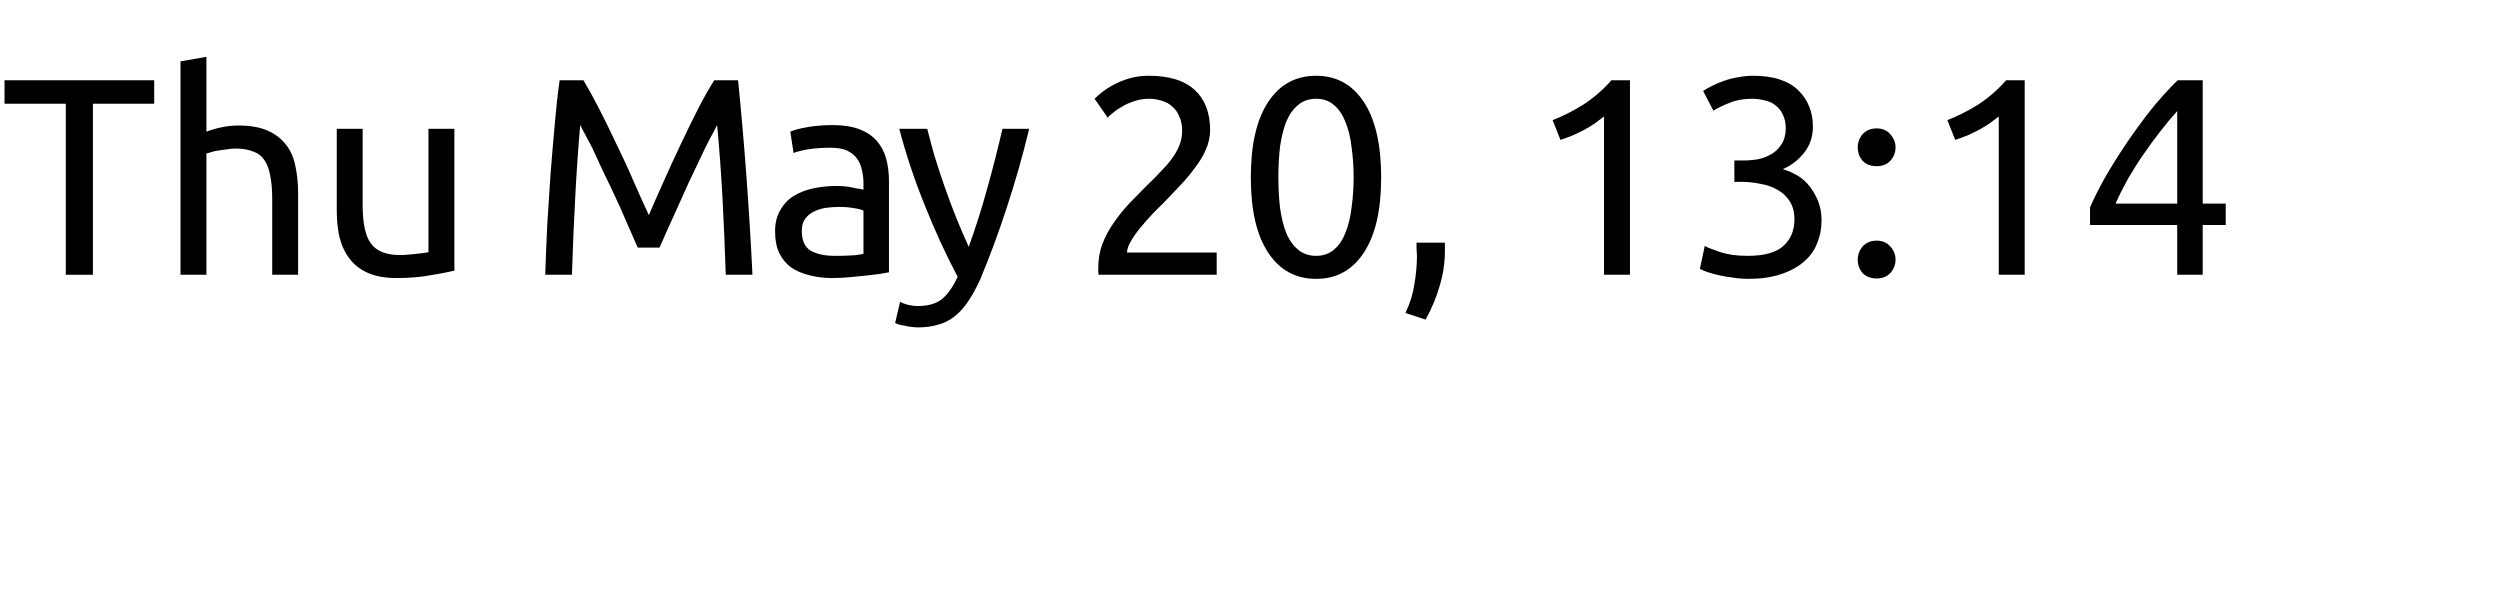
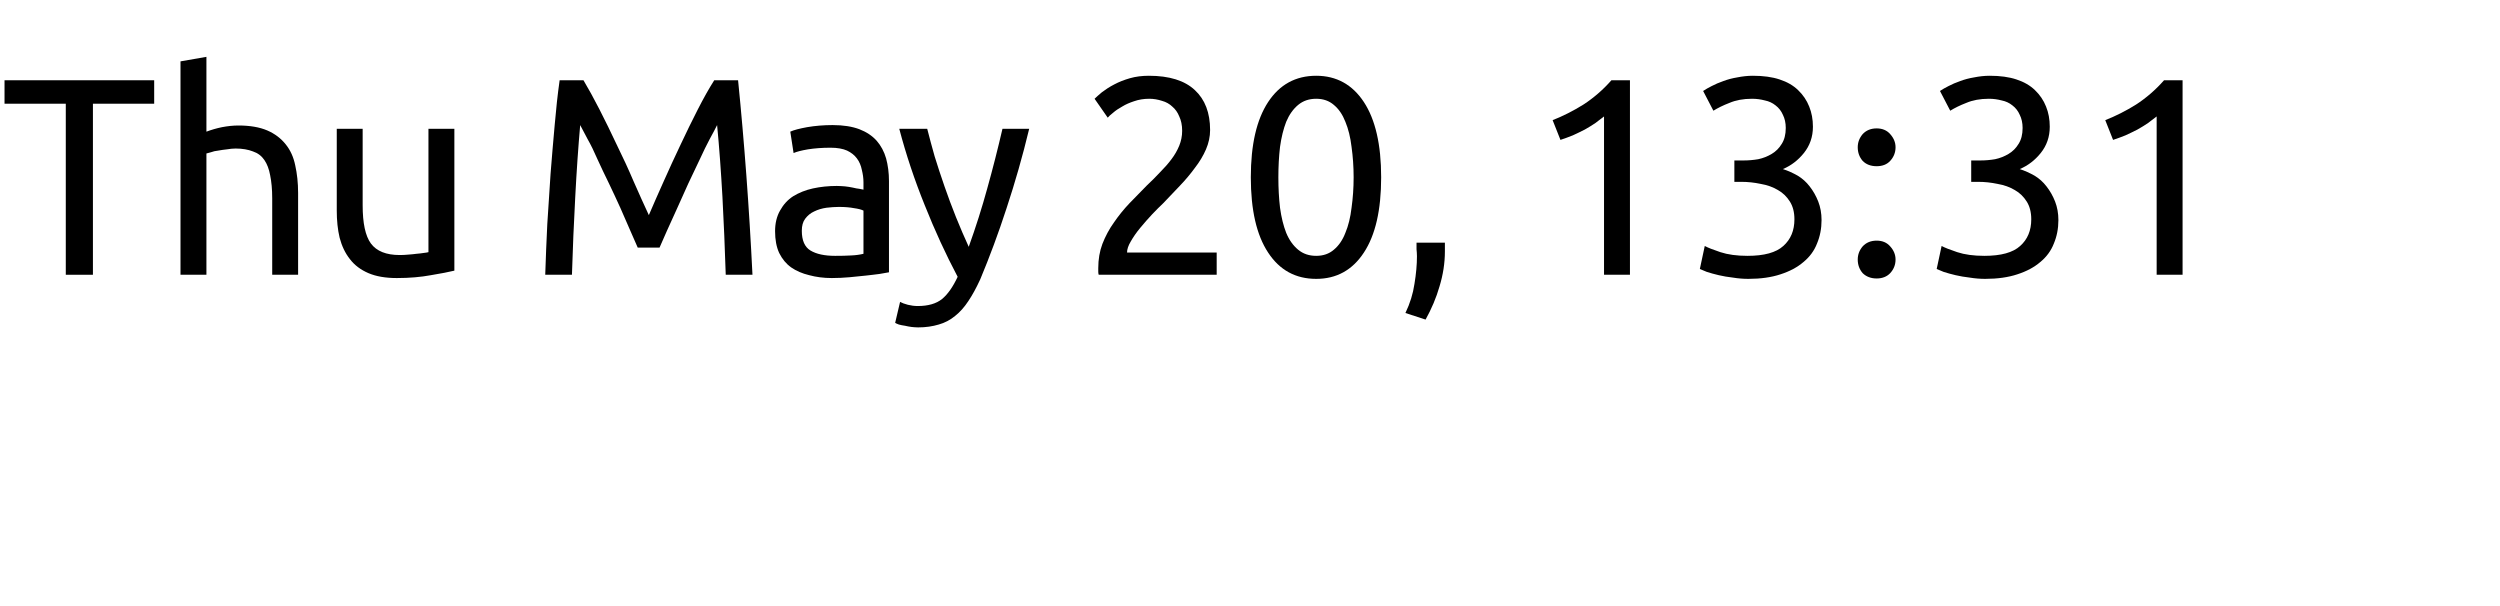
<svg xmlns="http://www.w3.org/2000/svg" xmlns:xlink="http://www.w3.org/1999/xlink" width="95pt" height="23pt" viewBox="0 0 95 23" version="1.1">
  <defs>
    <g>
      <symbol overflow="visible" id="glyph0-0">
        <path style="stroke:none;" d="M 0.531 0 L 0.531 -8 L 4.797 -8 L 4.797 0 Z M 4.266 -0.531 L 4.266 -7.469 L 1.062 -7.469 L 1.062 -0.531 Z M 4.266 -0.531 " />
      </symbol>
      <symbol overflow="visible" id="glyph0-1">
        <path style="stroke:none;" d="M 5.859 -7.391 L 5.859 -6.5 L 3.531 -6.5 L 3.531 0 L 2.5 0 L 2.5 -6.5 L 0.172 -6.5 L 0.172 -7.391 Z M 5.859 -7.391 " />
      </symbol>
      <symbol overflow="visible" id="glyph0-2">
        <path style="stroke:none;" d="M 0.859 0 L 0.859 -8.109 L 1.844 -8.281 L 1.844 -5.438 C 2.031 -5.508 2.227 -5.566 2.438 -5.609 C 2.645 -5.648 2.852 -5.672 3.062 -5.672 C 3.5 -5.672 3.863 -5.609 4.156 -5.484 C 4.445 -5.359 4.68 -5.18 4.859 -4.953 C 5.035 -4.734 5.156 -4.469 5.219 -4.156 C 5.289 -3.844 5.328 -3.492 5.328 -3.109 L 5.328 0 L 4.344 0 L 4.344 -2.906 C 4.344 -3.25 4.316 -3.539 4.266 -3.781 C 4.223 -4.02 4.148 -4.211 4.047 -4.359 C 3.941 -4.516 3.797 -4.625 3.609 -4.688 C 3.43 -4.758 3.211 -4.797 2.953 -4.797 C 2.848 -4.797 2.738 -4.785 2.625 -4.766 C 2.508 -4.754 2.398 -4.738 2.297 -4.719 C 2.191 -4.707 2.098 -4.688 2.016 -4.656 C 1.941 -4.633 1.883 -4.617 1.844 -4.609 L 1.844 0 Z M 0.859 0 " />
      </symbol>
      <symbol overflow="visible" id="glyph0-3">
        <path style="stroke:none;" d="M 5.266 -0.156 C 5.047 -0.102 4.75 -0.047 4.375 0.016 C 4 0.086 3.566 0.125 3.078 0.125 C 2.648 0.125 2.289 0.062 2 -0.062 C 1.707 -0.188 1.473 -0.363 1.297 -0.594 C 1.117 -0.82 0.988 -1.094 0.906 -1.406 C 0.832 -1.719 0.797 -2.062 0.797 -2.438 L 0.797 -5.547 L 1.781 -5.547 L 1.781 -2.641 C 1.781 -1.961 1.883 -1.477 2.094 -1.188 C 2.312 -0.895 2.676 -0.75 3.188 -0.75 C 3.289 -0.75 3.398 -0.754 3.516 -0.766 C 3.629 -0.773 3.734 -0.785 3.828 -0.797 C 3.93 -0.805 4.02 -0.816 4.094 -0.828 C 4.176 -0.836 4.238 -0.848 4.281 -0.859 L 4.281 -5.547 L 5.266 -5.547 Z M 5.266 -0.156 " />
      </symbol>
      <symbol overflow="visible" id="glyph0-4">
        <path style="stroke:none;" d="" />
      </symbol>
      <symbol overflow="visible" id="glyph0-5">
        <path style="stroke:none;" d="M 4.234 -1.031 C 4.16 -1.195 4.066 -1.41 3.953 -1.672 C 3.836 -1.941 3.711 -2.227 3.578 -2.531 C 3.441 -2.832 3.297 -3.145 3.141 -3.469 C 2.984 -3.789 2.836 -4.098 2.703 -4.391 C 2.578 -4.68 2.453 -4.938 2.328 -5.156 C 2.211 -5.383 2.117 -5.562 2.047 -5.688 C 1.973 -4.844 1.91 -3.93 1.859 -2.953 C 1.805 -1.984 1.766 -1 1.734 0 L 0.719 0 C 0.738 -0.633 0.766 -1.273 0.797 -1.922 C 0.836 -2.578 0.879 -3.219 0.922 -3.844 C 0.973 -4.477 1.023 -5.094 1.078 -5.688 C 1.129 -6.289 1.191 -6.859 1.266 -7.391 L 2.172 -7.391 C 2.359 -7.078 2.562 -6.707 2.781 -6.281 C 3 -5.852 3.219 -5.406 3.438 -4.938 C 3.664 -4.477 3.879 -4.016 4.078 -3.547 C 4.285 -3.078 4.477 -2.648 4.656 -2.266 C 4.82 -2.648 5.008 -3.078 5.219 -3.547 C 5.426 -4.016 5.641 -4.477 5.859 -4.938 C 6.078 -5.406 6.297 -5.852 6.516 -6.281 C 6.734 -6.707 6.941 -7.078 7.141 -7.391 L 8.047 -7.391 C 8.285 -5.016 8.469 -2.551 8.594 0 L 7.578 0 C 7.547 -1 7.504 -1.984 7.453 -2.953 C 7.398 -3.93 7.332 -4.844 7.25 -5.688 C 7.188 -5.562 7.094 -5.383 6.969 -5.156 C 6.852 -4.938 6.727 -4.68 6.594 -4.391 C 6.457 -4.098 6.312 -3.789 6.156 -3.469 C 6.008 -3.145 5.867 -2.832 5.734 -2.531 C 5.598 -2.227 5.469 -1.941 5.344 -1.672 C 5.227 -1.41 5.133 -1.195 5.062 -1.031 Z M 4.234 -1.031 " />
      </symbol>
      <symbol overflow="visible" id="glyph0-6">
        <path style="stroke:none;" d="M 2.734 -0.719 C 2.961 -0.719 3.164 -0.723 3.344 -0.734 C 3.531 -0.742 3.688 -0.766 3.812 -0.797 L 3.812 -2.438 C 3.738 -2.477 3.617 -2.508 3.453 -2.531 C 3.297 -2.562 3.102 -2.578 2.875 -2.578 C 2.727 -2.578 2.57 -2.566 2.406 -2.547 C 2.238 -2.523 2.082 -2.477 1.938 -2.406 C 1.801 -2.344 1.688 -2.25 1.594 -2.125 C 1.508 -2.008 1.469 -1.859 1.469 -1.672 C 1.469 -1.305 1.578 -1.055 1.797 -0.922 C 2.023 -0.785 2.336 -0.719 2.734 -0.719 Z M 2.641 -5.688 C 3.047 -5.688 3.383 -5.633 3.656 -5.531 C 3.926 -5.426 4.145 -5.281 4.312 -5.094 C 4.477 -4.906 4.598 -4.68 4.672 -4.422 C 4.742 -4.16 4.781 -3.875 4.781 -3.562 L 4.781 -0.094 C 4.695 -0.082 4.578 -0.062 4.422 -0.031 C 4.266 -0.008 4.094 0.008 3.906 0.031 C 3.719 0.051 3.508 0.07 3.281 0.094 C 3.062 0.113 2.836 0.125 2.609 0.125 C 2.297 0.125 2.008 0.086 1.75 0.016 C 1.488 -0.047 1.258 -0.145 1.062 -0.281 C 0.875 -0.414 0.723 -0.598 0.609 -0.828 C 0.504 -1.055 0.453 -1.332 0.453 -1.656 C 0.453 -1.957 0.516 -2.219 0.641 -2.438 C 0.766 -2.664 0.93 -2.848 1.141 -2.984 C 1.359 -3.117 1.609 -3.219 1.891 -3.281 C 2.18 -3.344 2.484 -3.375 2.797 -3.375 C 2.898 -3.375 3.004 -3.367 3.109 -3.359 C 3.211 -3.348 3.312 -3.332 3.406 -3.312 C 3.5 -3.289 3.582 -3.273 3.656 -3.266 C 3.727 -3.254 3.781 -3.242 3.812 -3.234 L 3.812 -3.516 C 3.812 -3.672 3.789 -3.828 3.75 -3.984 C 3.719 -4.148 3.656 -4.297 3.562 -4.422 C 3.469 -4.547 3.344 -4.645 3.188 -4.719 C 3.031 -4.789 2.82 -4.828 2.562 -4.828 C 2.238 -4.828 1.953 -4.805 1.703 -4.766 C 1.453 -4.723 1.27 -4.676 1.156 -4.625 L 1.031 -5.438 C 1.164 -5.5 1.379 -5.555 1.672 -5.609 C 1.973 -5.66 2.297 -5.688 2.641 -5.688 Z M 2.641 -5.688 " />
      </symbol>
      <symbol overflow="visible" id="glyph0-7">
        <path style="stroke:none;" d="M 0.203 1.031 C 0.273 1.07 0.375 1.109 0.5 1.141 C 0.625 1.172 0.75 1.188 0.875 1.188 C 1.27 1.188 1.578 1.098 1.797 0.922 C 2.016 0.742 2.211 0.461 2.391 0.078 C 1.941 -0.773 1.523 -1.68 1.141 -2.641 C 0.754 -3.598 0.43 -4.566 0.172 -5.547 L 1.234 -5.547 C 1.316 -5.223 1.41 -4.875 1.516 -4.5 C 1.629 -4.133 1.754 -3.754 1.891 -3.359 C 2.023 -2.973 2.172 -2.582 2.328 -2.188 C 2.484 -1.801 2.645 -1.426 2.812 -1.062 C 3.082 -1.812 3.316 -2.551 3.516 -3.281 C 3.723 -4.02 3.914 -4.773 4.094 -5.547 L 5.109 -5.547 C 4.859 -4.504 4.57 -3.5 4.25 -2.531 C 3.938 -1.57 3.602 -0.672 3.25 0.172 C 3.102 0.492 2.953 0.77 2.797 1 C 2.648 1.227 2.484 1.414 2.297 1.562 C 2.109 1.719 1.898 1.828 1.672 1.891 C 1.441 1.961 1.18 2 0.891 2 C 0.805 2 0.723 1.992 0.641 1.984 C 0.555 1.973 0.473 1.957 0.391 1.938 C 0.305 1.926 0.227 1.91 0.156 1.891 C 0.094 1.867 0.047 1.848 0.016 1.828 Z M 0.203 1.031 " />
      </symbol>
      <symbol overflow="visible" id="glyph0-8">
        <path style="stroke:none;" d="M 4.984 -5.5 C 4.984 -5.25 4.93 -5.004 4.828 -4.766 C 4.723 -4.523 4.582 -4.289 4.406 -4.062 C 4.238 -3.832 4.047 -3.602 3.828 -3.375 C 3.617 -3.156 3.41 -2.938 3.203 -2.719 C 3.078 -2.602 2.938 -2.461 2.781 -2.297 C 2.625 -2.129 2.473 -1.957 2.328 -1.781 C 2.18 -1.602 2.062 -1.43 1.969 -1.266 C 1.875 -1.109 1.828 -0.969 1.828 -0.844 L 5.234 -0.844 L 5.234 0 L 0.75 0 C 0.738 -0.039 0.734 -0.082 0.734 -0.125 C 0.734 -0.164 0.734 -0.207 0.734 -0.25 C 0.734 -0.582 0.785 -0.891 0.891 -1.172 C 1.004 -1.461 1.148 -1.734 1.328 -1.984 C 1.504 -2.242 1.703 -2.488 1.922 -2.719 C 2.148 -2.945 2.367 -3.172 2.578 -3.391 C 2.754 -3.555 2.922 -3.723 3.078 -3.891 C 3.242 -4.055 3.391 -4.223 3.516 -4.391 C 3.641 -4.555 3.738 -4.727 3.812 -4.906 C 3.883 -5.082 3.922 -5.27 3.922 -5.469 C 3.922 -5.688 3.883 -5.867 3.812 -6.016 C 3.75 -6.172 3.66 -6.297 3.547 -6.391 C 3.441 -6.492 3.312 -6.566 3.156 -6.609 C 3 -6.66 2.836 -6.688 2.672 -6.688 C 2.461 -6.688 2.27 -6.656 2.094 -6.594 C 1.926 -6.539 1.773 -6.473 1.641 -6.391 C 1.504 -6.316 1.391 -6.238 1.297 -6.156 C 1.203 -6.082 1.133 -6.02 1.094 -5.969 L 0.594 -6.688 C 0.656 -6.75 0.75 -6.832 0.875 -6.938 C 1.008 -7.039 1.164 -7.141 1.344 -7.234 C 1.52 -7.328 1.719 -7.406 1.938 -7.469 C 2.156 -7.531 2.395 -7.562 2.656 -7.562 C 3.438 -7.562 4.02 -7.379 4.406 -7.016 C 4.789 -6.66 4.984 -6.156 4.984 -5.5 Z M 4.984 -5.5 " />
      </symbol>
      <symbol overflow="visible" id="glyph0-9">
        <path style="stroke:none;" d="M 0.531 -3.703 C 0.531 -4.941 0.75 -5.895 1.188 -6.562 C 1.625 -7.227 2.234 -7.562 3.016 -7.562 C 3.785 -7.562 4.391 -7.227 4.828 -6.562 C 5.266 -5.895 5.484 -4.941 5.484 -3.703 C 5.484 -2.461 5.266 -1.508 4.828 -0.844 C 4.391 -0.176 3.785 0.156 3.016 0.156 C 2.234 0.156 1.625 -0.176 1.188 -0.844 C 0.75 -1.508 0.531 -2.461 0.531 -3.703 Z M 4.438 -3.703 C 4.438 -4.109 4.41 -4.492 4.359 -4.859 C 4.316 -5.223 4.238 -5.539 4.125 -5.812 C 4.02 -6.082 3.875 -6.297 3.688 -6.453 C 3.508 -6.609 3.285 -6.688 3.016 -6.688 C 2.742 -6.688 2.516 -6.609 2.328 -6.453 C 2.141 -6.297 1.988 -6.082 1.875 -5.812 C 1.77 -5.539 1.691 -5.223 1.641 -4.859 C 1.598 -4.492 1.578 -4.109 1.578 -3.703 C 1.578 -3.297 1.598 -2.91 1.641 -2.547 C 1.691 -2.18 1.77 -1.863 1.875 -1.594 C 1.988 -1.32 2.141 -1.109 2.328 -0.953 C 2.516 -0.797 2.742 -0.719 3.016 -0.719 C 3.285 -0.719 3.508 -0.797 3.688 -0.953 C 3.875 -1.109 4.02 -1.32 4.125 -1.594 C 4.238 -1.863 4.316 -2.18 4.359 -2.547 C 4.41 -2.91 4.438 -3.297 4.438 -3.703 Z M 4.438 -3.703 " />
      </symbol>
      <symbol overflow="visible" id="glyph0-10">
        <path style="stroke:none;" d="M 1.906 -1.219 C 1.906 -1.156 1.906 -1.098 1.906 -1.047 C 1.906 -0.992 1.906 -0.941 1.906 -0.891 C 1.906 -0.441 1.836 0 1.703 0.438 C 1.578 0.875 1.398 1.297 1.172 1.703 L 0.406 1.453 C 0.582 1.086 0.695 0.719 0.75 0.344 C 0.812 -0.031 0.844 -0.379 0.844 -0.703 C 0.844 -0.797 0.836 -0.883 0.828 -0.969 C 0.828 -1.051 0.828 -1.133 0.828 -1.219 Z M 1.906 -1.219 " />
      </symbol>
      <symbol overflow="visible" id="glyph0-11">
        <path style="stroke:none;" d="M 1 -5.875 C 1.395 -6.031 1.785 -6.227 2.172 -6.469 C 2.555 -6.719 2.91 -7.023 3.234 -7.391 L 3.938 -7.391 L 3.938 0 L 2.953 0 L 2.953 -6.016 C 2.859 -5.941 2.75 -5.859 2.625 -5.766 C 2.5 -5.68 2.363 -5.598 2.219 -5.516 C 2.07 -5.441 1.922 -5.367 1.766 -5.297 C 1.609 -5.234 1.453 -5.176 1.297 -5.125 Z M 1 -5.875 " />
      </symbol>
      <symbol overflow="visible" id="glyph0-12">
        <path style="stroke:none;" d="M 2.406 -0.719 C 3.039 -0.719 3.492 -0.844 3.766 -1.094 C 4.047 -1.344 4.188 -1.68 4.188 -2.109 C 4.188 -2.379 4.129 -2.602 4.016 -2.781 C 3.898 -2.969 3.75 -3.113 3.562 -3.219 C 3.375 -3.332 3.156 -3.41 2.906 -3.453 C 2.664 -3.504 2.422 -3.531 2.172 -3.531 L 1.906 -3.531 L 1.906 -4.344 L 2.266 -4.344 C 2.441 -4.344 2.625 -4.359 2.812 -4.391 C 3 -4.43 3.172 -4.5 3.328 -4.594 C 3.484 -4.688 3.609 -4.812 3.703 -4.969 C 3.805 -5.125 3.859 -5.328 3.859 -5.578 C 3.859 -5.773 3.82 -5.941 3.75 -6.078 C 3.688 -6.223 3.594 -6.344 3.469 -6.438 C 3.352 -6.531 3.219 -6.594 3.062 -6.625 C 2.914 -6.664 2.754 -6.688 2.578 -6.688 C 2.242 -6.688 1.957 -6.633 1.719 -6.531 C 1.477 -6.438 1.273 -6.336 1.109 -6.234 L 0.719 -6.984 C 0.812 -7.047 0.922 -7.109 1.047 -7.172 C 1.18 -7.242 1.328 -7.305 1.484 -7.359 C 1.648 -7.422 1.828 -7.469 2.016 -7.5 C 2.211 -7.539 2.41 -7.562 2.609 -7.562 C 3.004 -7.562 3.344 -7.516 3.625 -7.422 C 3.914 -7.328 4.148 -7.191 4.328 -7.016 C 4.516 -6.836 4.656 -6.629 4.75 -6.391 C 4.844 -6.16 4.891 -5.906 4.891 -5.625 C 4.891 -5.238 4.773 -4.906 4.547 -4.625 C 4.328 -4.352 4.062 -4.148 3.75 -4.016 C 3.945 -3.953 4.133 -3.867 4.312 -3.766 C 4.488 -3.66 4.641 -3.523 4.766 -3.359 C 4.898 -3.191 5.008 -3 5.094 -2.781 C 5.176 -2.57 5.219 -2.336 5.219 -2.078 C 5.219 -1.754 5.16 -1.457 5.047 -1.188 C 4.941 -0.914 4.77 -0.68 4.531 -0.484 C 4.301 -0.285 4.008 -0.129 3.656 -0.016 C 3.312 0.098 2.906 0.156 2.438 0.156 C 2.25 0.156 2.055 0.141 1.859 0.109 C 1.66 0.086 1.477 0.055 1.312 0.016 C 1.145 -0.023 0.992 -0.066 0.859 -0.109 C 0.734 -0.16 0.645 -0.195 0.594 -0.219 L 0.781 -1.094 C 0.895 -1.031 1.094 -0.953 1.375 -0.859 C 1.656 -0.766 2 -0.719 2.406 -0.719 Z M 2.406 -0.719 " />
      </symbol>
      <symbol overflow="visible" id="glyph0-13">
        <path style="stroke:none;" d="M 2.031 -0.578 C 2.031 -0.379 1.961 -0.207 1.828 -0.062 C 1.703 0.07 1.531 0.141 1.312 0.141 C 1.094 0.141 0.914 0.07 0.781 -0.062 C 0.656 -0.207 0.594 -0.379 0.594 -0.578 C 0.594 -0.766 0.656 -0.93 0.781 -1.078 C 0.914 -1.223 1.094 -1.297 1.312 -1.297 C 1.531 -1.297 1.703 -1.223 1.828 -1.078 C 1.961 -0.93 2.031 -0.766 2.031 -0.578 Z M 2.031 -4.844 C 2.031 -4.645 1.961 -4.473 1.828 -4.328 C 1.703 -4.191 1.531 -4.125 1.312 -4.125 C 1.094 -4.125 0.914 -4.191 0.781 -4.328 C 0.656 -4.473 0.594 -4.645 0.594 -4.844 C 0.594 -5.031 0.656 -5.195 0.781 -5.344 C 0.914 -5.488 1.094 -5.562 1.312 -5.562 C 1.531 -5.562 1.703 -5.488 1.828 -5.344 C 1.961 -5.195 2.031 -5.031 2.031 -4.844 Z M 2.031 -4.844 " />
      </symbol>
-       <symbol overflow="visible" id="glyph0-14">
-         <path style="stroke:none;" d="M 0.422 -2.562 C 0.555 -2.875 0.738 -3.238 0.969 -3.656 C 1.207 -4.07 1.473 -4.5 1.766 -4.938 C 2.066 -5.383 2.383 -5.82 2.719 -6.25 C 3.062 -6.676 3.406 -7.055 3.75 -7.391 L 4.703 -7.391 L 4.703 -2.703 L 5.578 -2.703 L 5.578 -1.891 L 4.703 -1.891 L 4.703 0 L 3.734 0 L 3.734 -1.891 L 0.422 -1.891 Z M 3.734 -6.219 C 3.523 -5.988 3.312 -5.734 3.094 -5.453 C 2.875 -5.172 2.66 -4.879 2.453 -4.578 C 2.242 -4.273 2.047 -3.961 1.859 -3.641 C 1.68 -3.316 1.523 -3.004 1.391 -2.703 L 3.734 -2.703 Z M 3.734 -6.219 " />
-       </symbol>
    </g>
  </defs>
  <g id="surface2">
    <g style="fill:rgb(0%,0%,0%);fill-opacity:1;">
      <use xlink:href="#glyph0-1" x="0" y="10.441" />
      <use xlink:href="#glyph0-2" x="6" y="10.441" />
      <use xlink:href="#glyph0-3" x="12" y="10.441" />
      <use xlink:href="#glyph0-4" x="18" y="10.441" />
      <use xlink:href="#glyph0-5" x="20" y="10.441" />
      <use xlink:href="#glyph0-6" x="29" y="10.441" />
      <use xlink:href="#glyph0-7" x="34" y="10.441" />
      <use xlink:href="#glyph0-4" x="39" y="10.441" />
      <use xlink:href="#glyph0-8" x="41" y="10.441" />
      <use xlink:href="#glyph0-9" x="47" y="10.441" />
      <use xlink:href="#glyph0-10" x="53" y="10.441" />
      <use xlink:href="#glyph0-4" x="56" y="10.441" />
      <use xlink:href="#glyph0-11" x="58" y="10.441" />
      <use xlink:href="#glyph0-12" x="64" y="10.441" />
      <use xlink:href="#glyph0-13" x="70" y="10.441" />
-       <use xlink:href="#glyph0-11" x="73" y="10.441" />
-       <use xlink:href="#glyph0-14" x="79" y="10.441" />
+       <use xlink:href="#glyph0-12" x="73" y="10.441" />
+       <use xlink:href="#glyph0-11" x="79" y="10.441" />
    </g>
  </g>
</svg>
